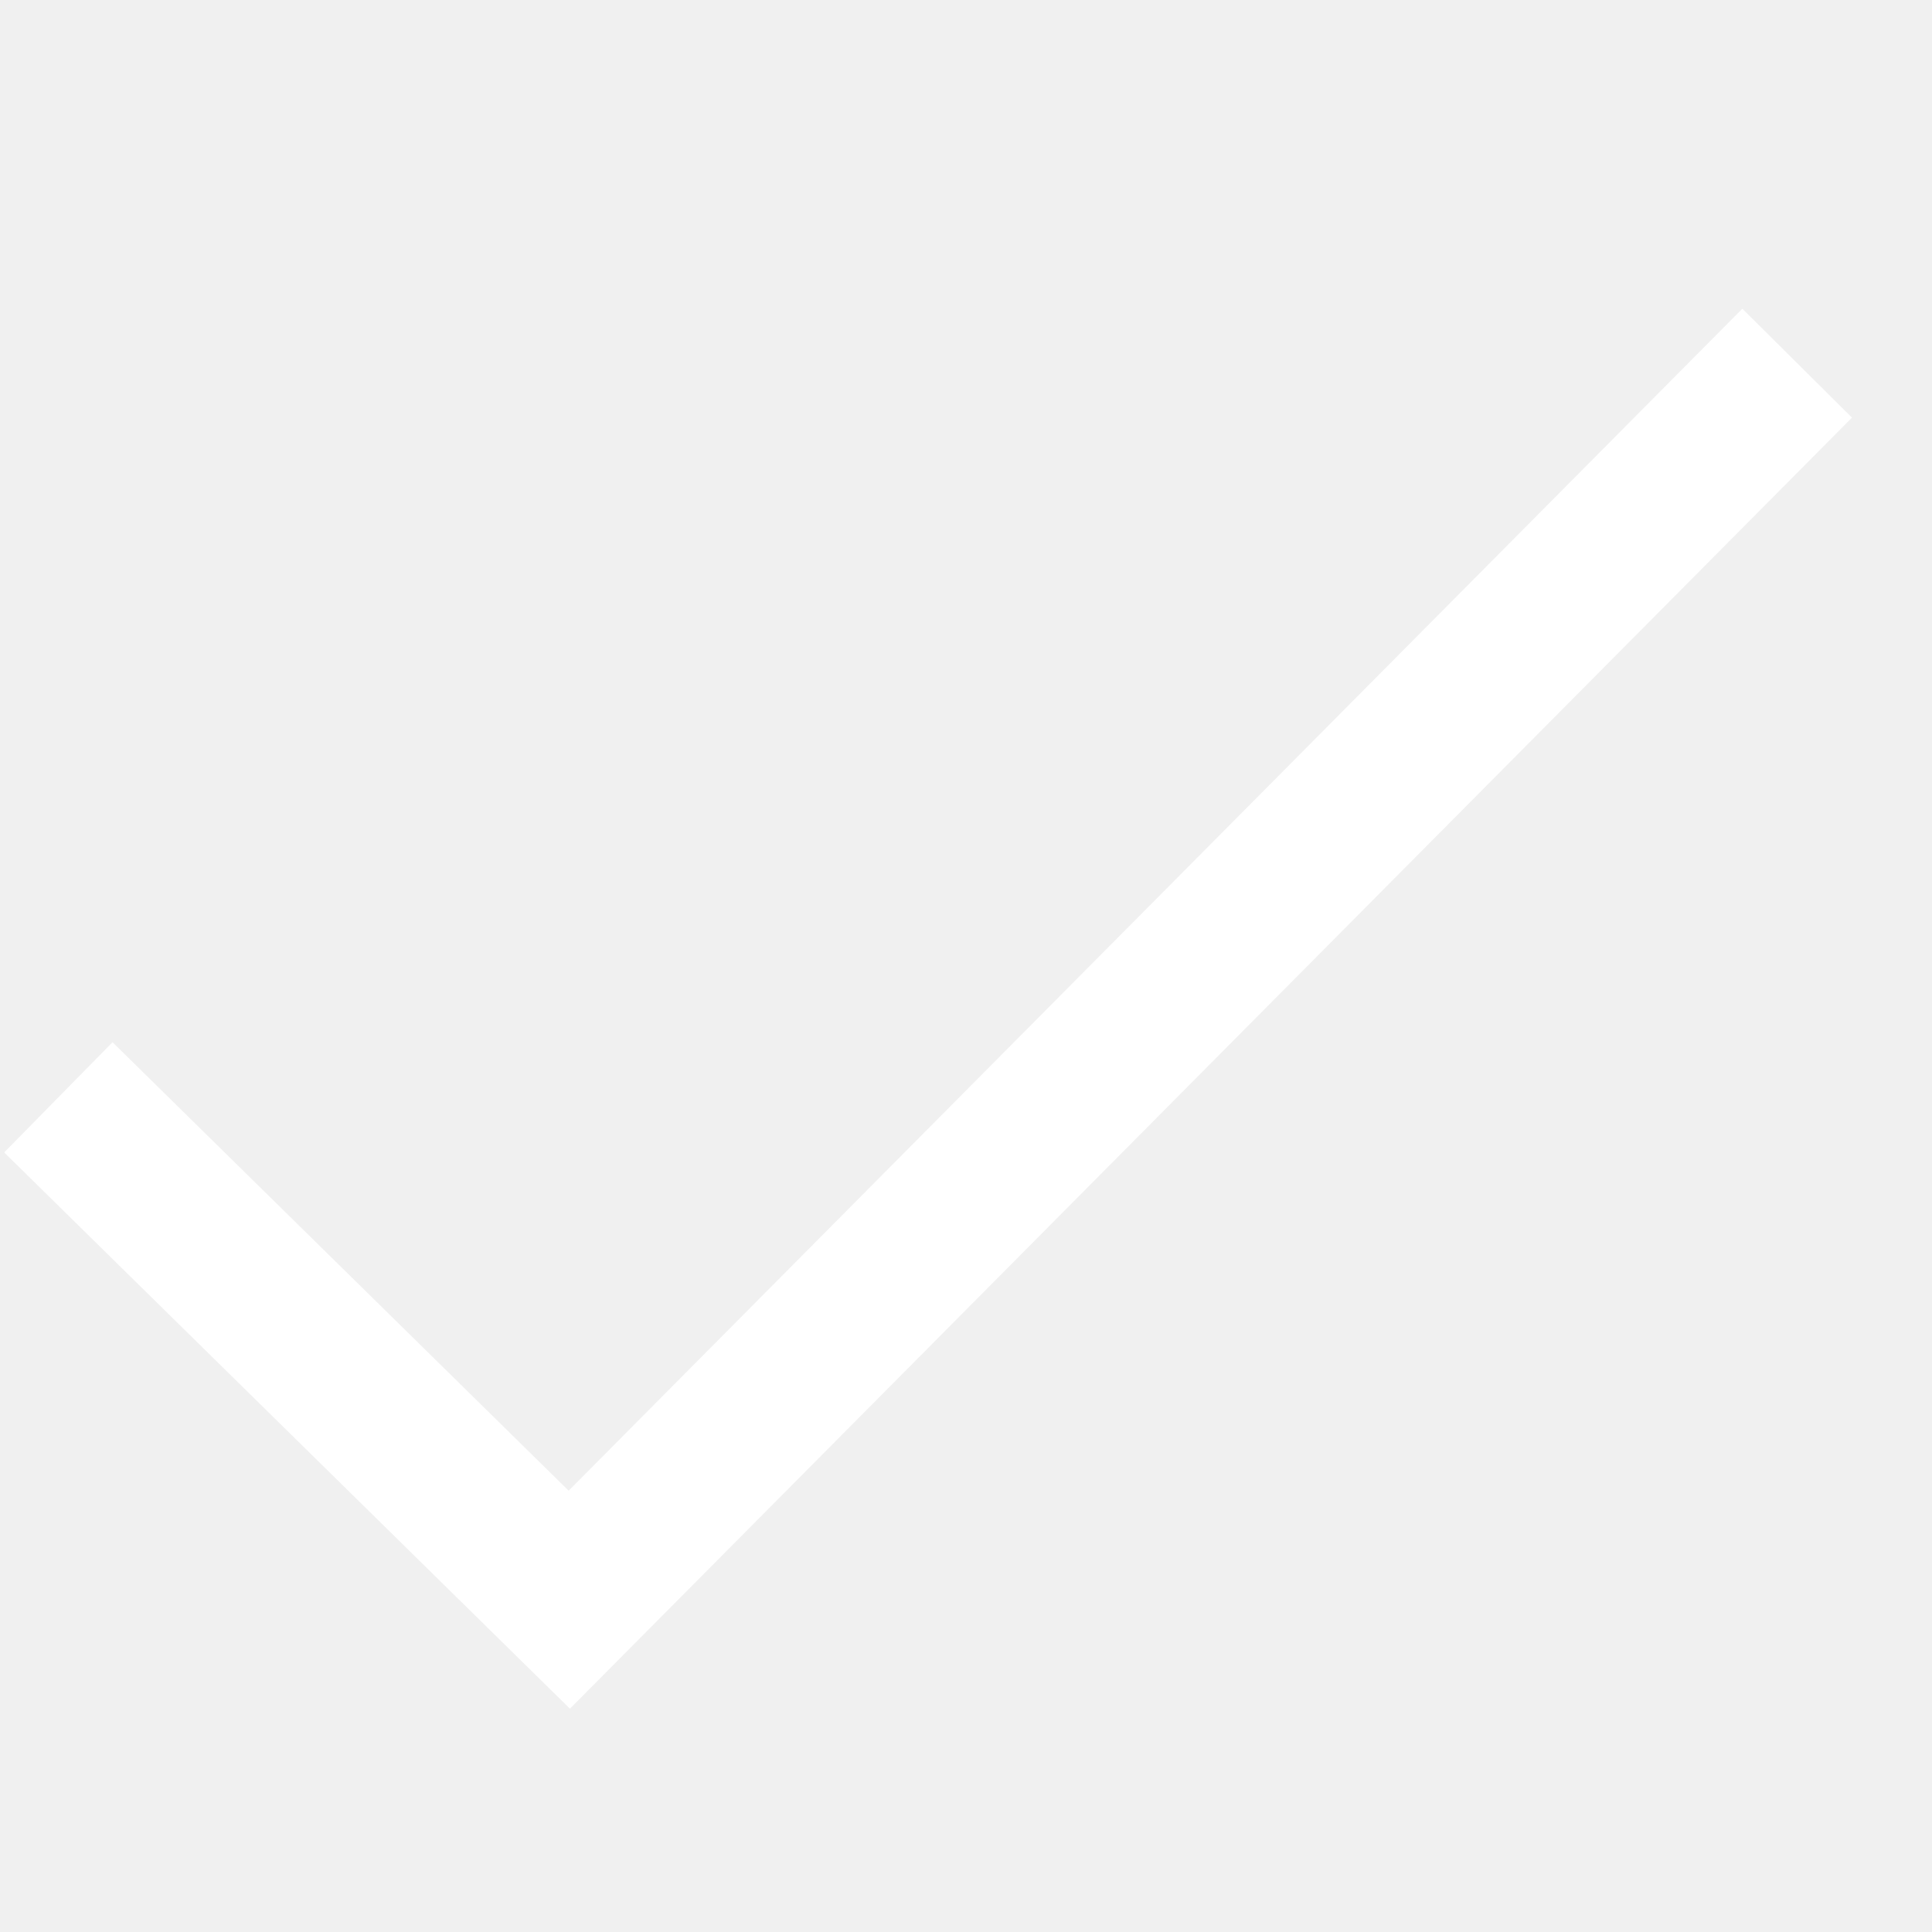
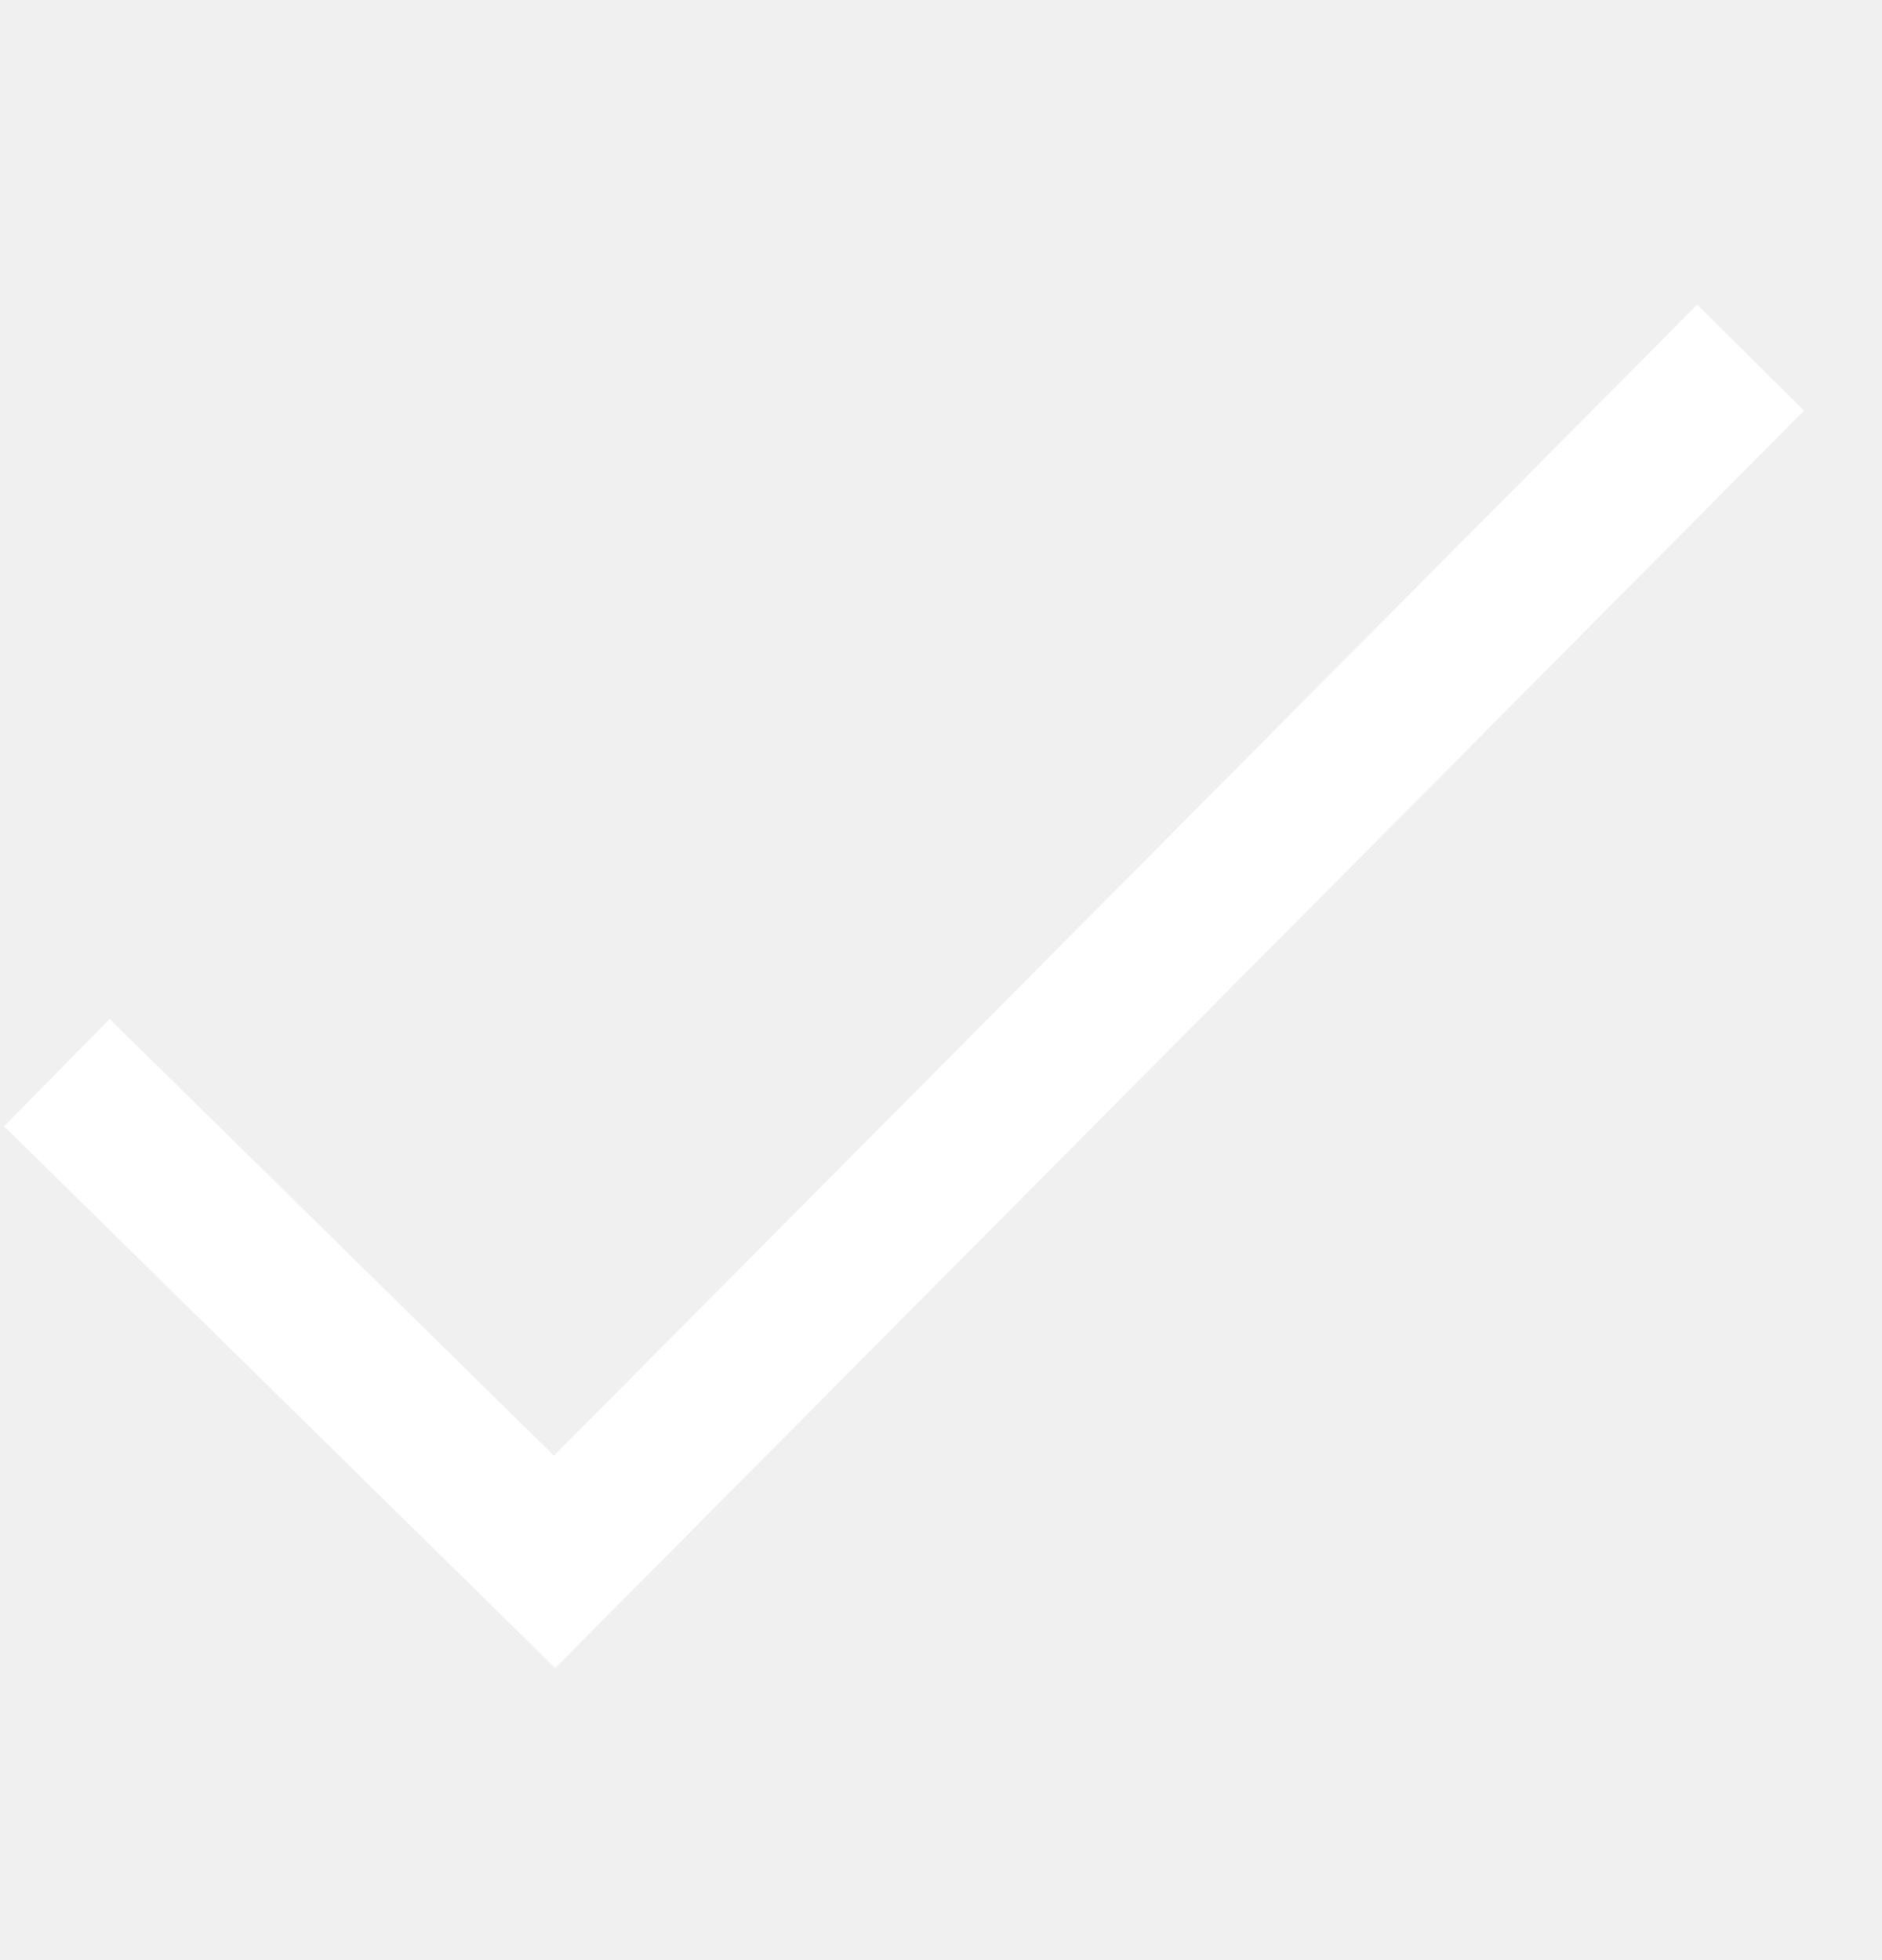
- <svg xmlns="http://www.w3.org/2000/svg" width="24" height="24" viewBox="0 0 24 24" fill="none">
+ <svg xmlns="http://www.w3.org/2000/svg" width="24" height="25" viewBox="0 0 24 25" fill="none">
  <g clip-path="url(#clip0_49_733)">
-     <mask id="mask0_49_733" style="mask-type:luminance" maskUnits="userSpaceOnUse" x="0" y="0" width="24" height="24">
-       <path d="M23.092 0.956H0.052V23.996H23.092V0.956Z" fill="white" />
+     <mask id="mask0_49_733" style="mask-type:luminance" maskUnits="userSpaceOnUse" x="0" y="1" width="24" height="24">
+       <path d="M23.092 1.005H0.052V24.045H23.092V1.005Z" fill="white" />
    </mask>
    <g mask="url(#mask0_49_733)">
-       <path fill-rule="evenodd" clip-rule="evenodd" d="M23.006 5.188L7.08 21.226L0.052 14.316L1.398 12.947L7.064 18.518L21.644 3.835L23.006 5.188Z" fill="white" />
+       <path fill-rule="evenodd" clip-rule="evenodd" d="M23.006 5.238L7.08 21.276L0.052 14.366L1.398 12.997L7.064 18.567L21.644 3.885L23.006 5.238Z" fill="white" />
    </g>
  </g>
  <defs>
    <clipPath id="clip0_49_733">
-       <rect width="24" height="24" fill="white" transform="translate(0 0.000488281)" />
+       <rect width="24" height="24" fill="white" transform="translate(0 0.050293)" />
    </clipPath>
  </defs>
</svg>
